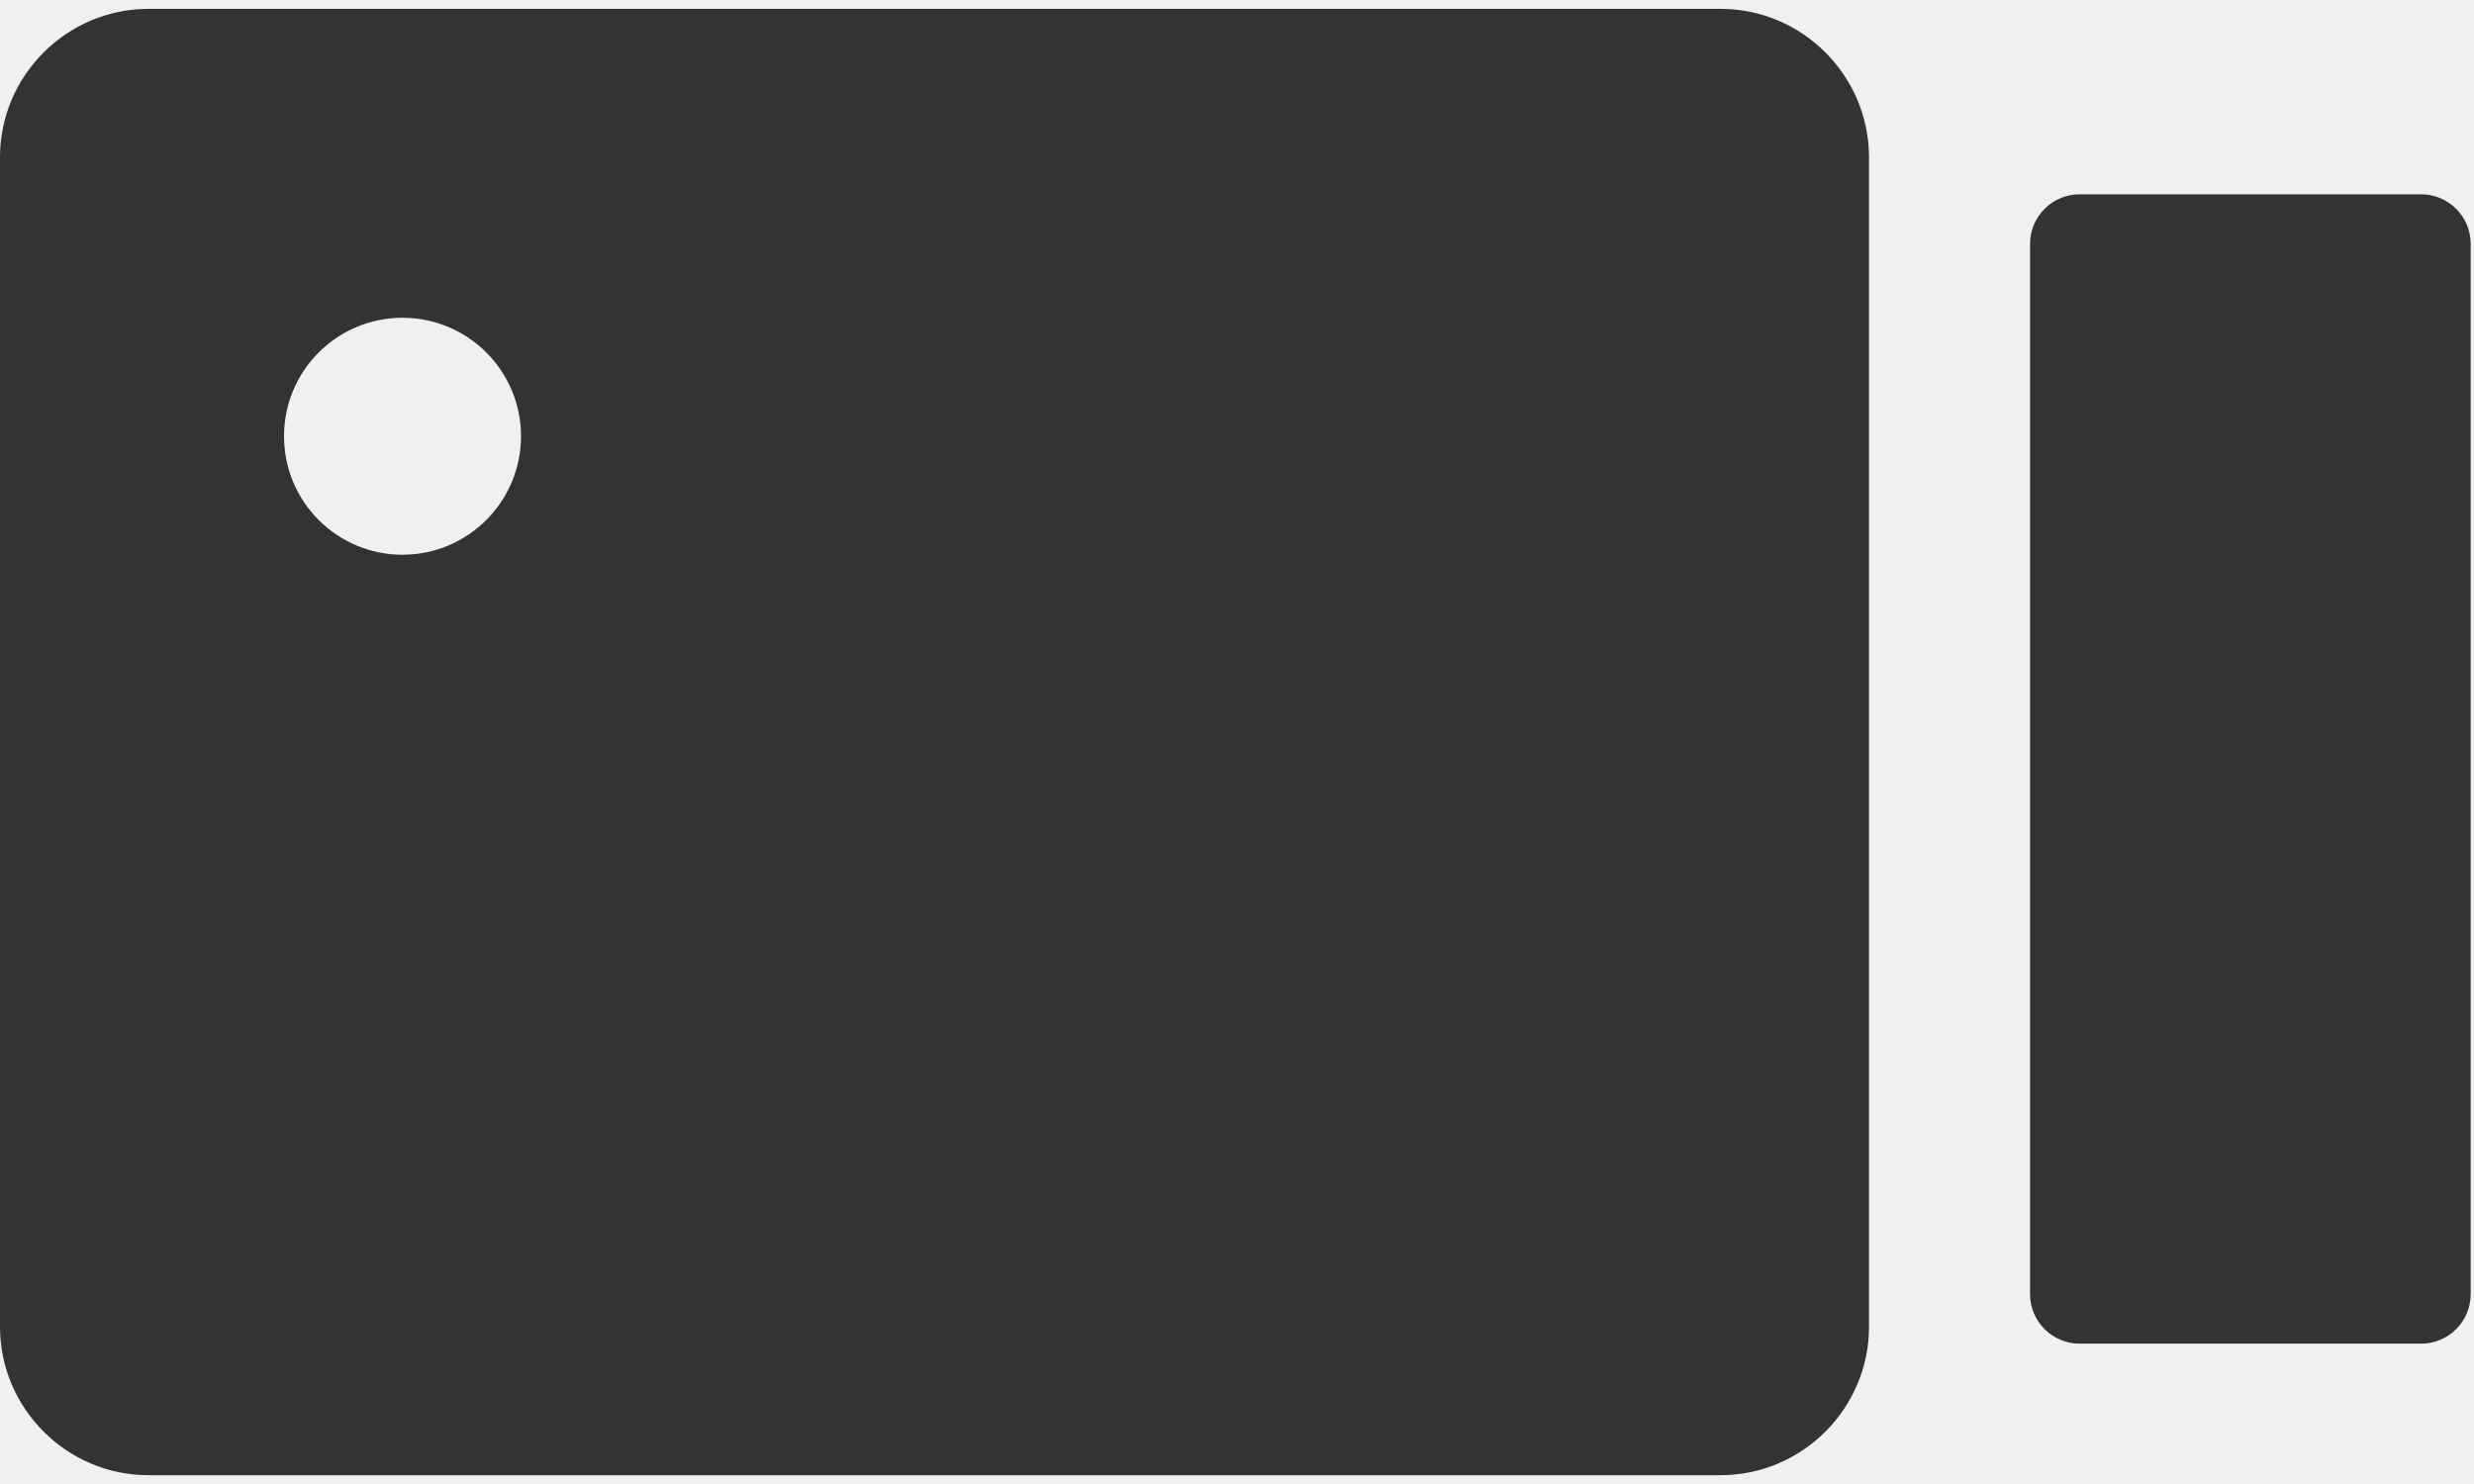
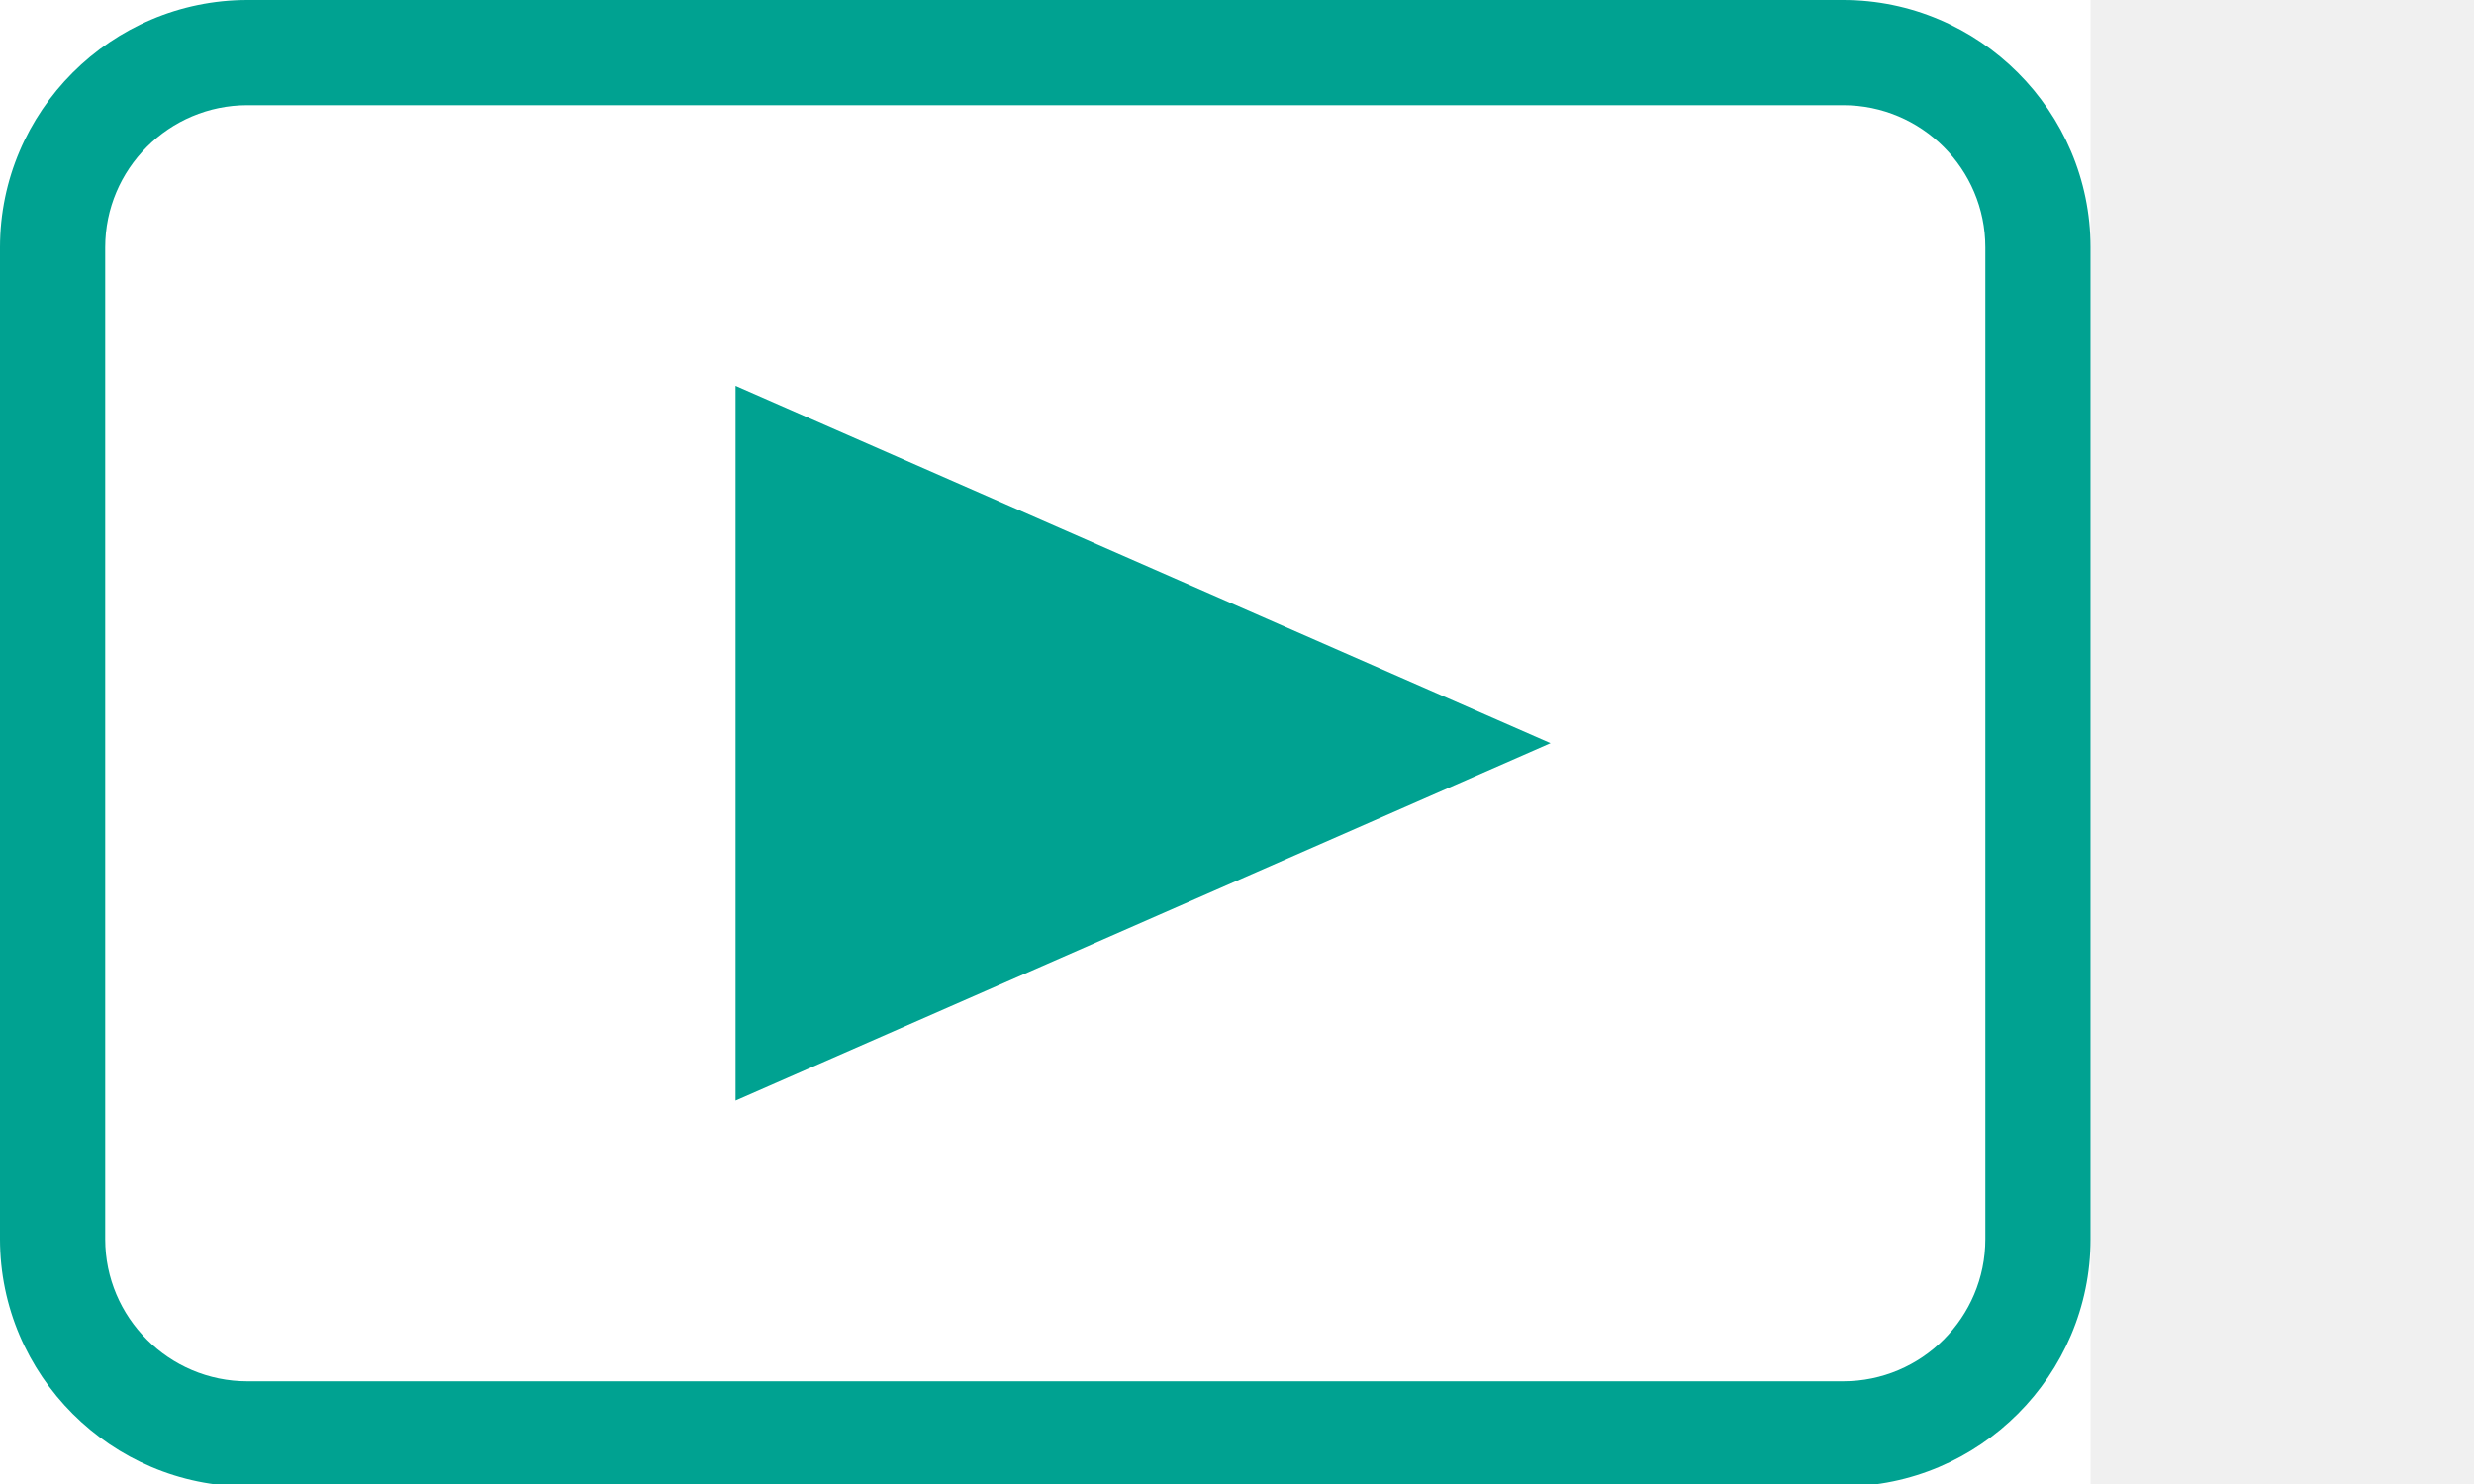
<svg xmlns="http://www.w3.org/2000/svg" version="1.1" id="Laag_1" x="0px" y="0px" width="50px" height="30px" viewBox="0 0 50 30" enable-background="new 0 0 50 30" xml:space="preserve">
  <g>
-     <path fill="#333333" d="M48.933,3.928h-6.905c-0.549,0-1,0.449-1,1v21.235c0,0.55,0.451,1,1,1h6.905c0.55,0,1-0.45,1-1V4.928   C49.933,4.377,49.482,3.928,48.933,3.928z" />
-     <path fill="#333333" d="M34.773,0.179H3c-1.65,0-3,1.351-3,3v23.643c0,1.65,1.35,3,3,3h31.773c1.65,0,3-1.35,3-3V3.179   C37.773,1.529,36.424,0.179,34.773,0.179z M8.134,11.214c-1.323,0-2.394-1.073-2.394-2.396c0-1.32,1.07-2.394,2.394-2.394   s2.396,1.073,2.396,2.394C10.529,10.141,9.457,11.214,8.134,11.214z" />
+     <rect fill="#FFFFFF" width="42.25" height="30.05" />
+     <path fill="#00A291" d="M37.25,2.126c1.585,0,2.874,1.289,2.874,2.874v20.05c0,1.585-1.289,2.874-2.874,2.874H5   c-1.585,0-2.874-1.289-2.874-2.874V5c0-1.585,1.289-2.874,2.874-2.874H37.25 M37.25,0H5C2.25,0,0,2.25,0,5v20.05c0,2.75,2.25,5,5,5   h32.25c2.75,0,5-2.25,5-5V5C42.25,2.25,40,0,37.25,0L37.25,0z" />
  </g>
+   <polygon fill="#00A291" points="14.866,7.8 14.866,22.249 31.336,15.024 " />
</svg>
